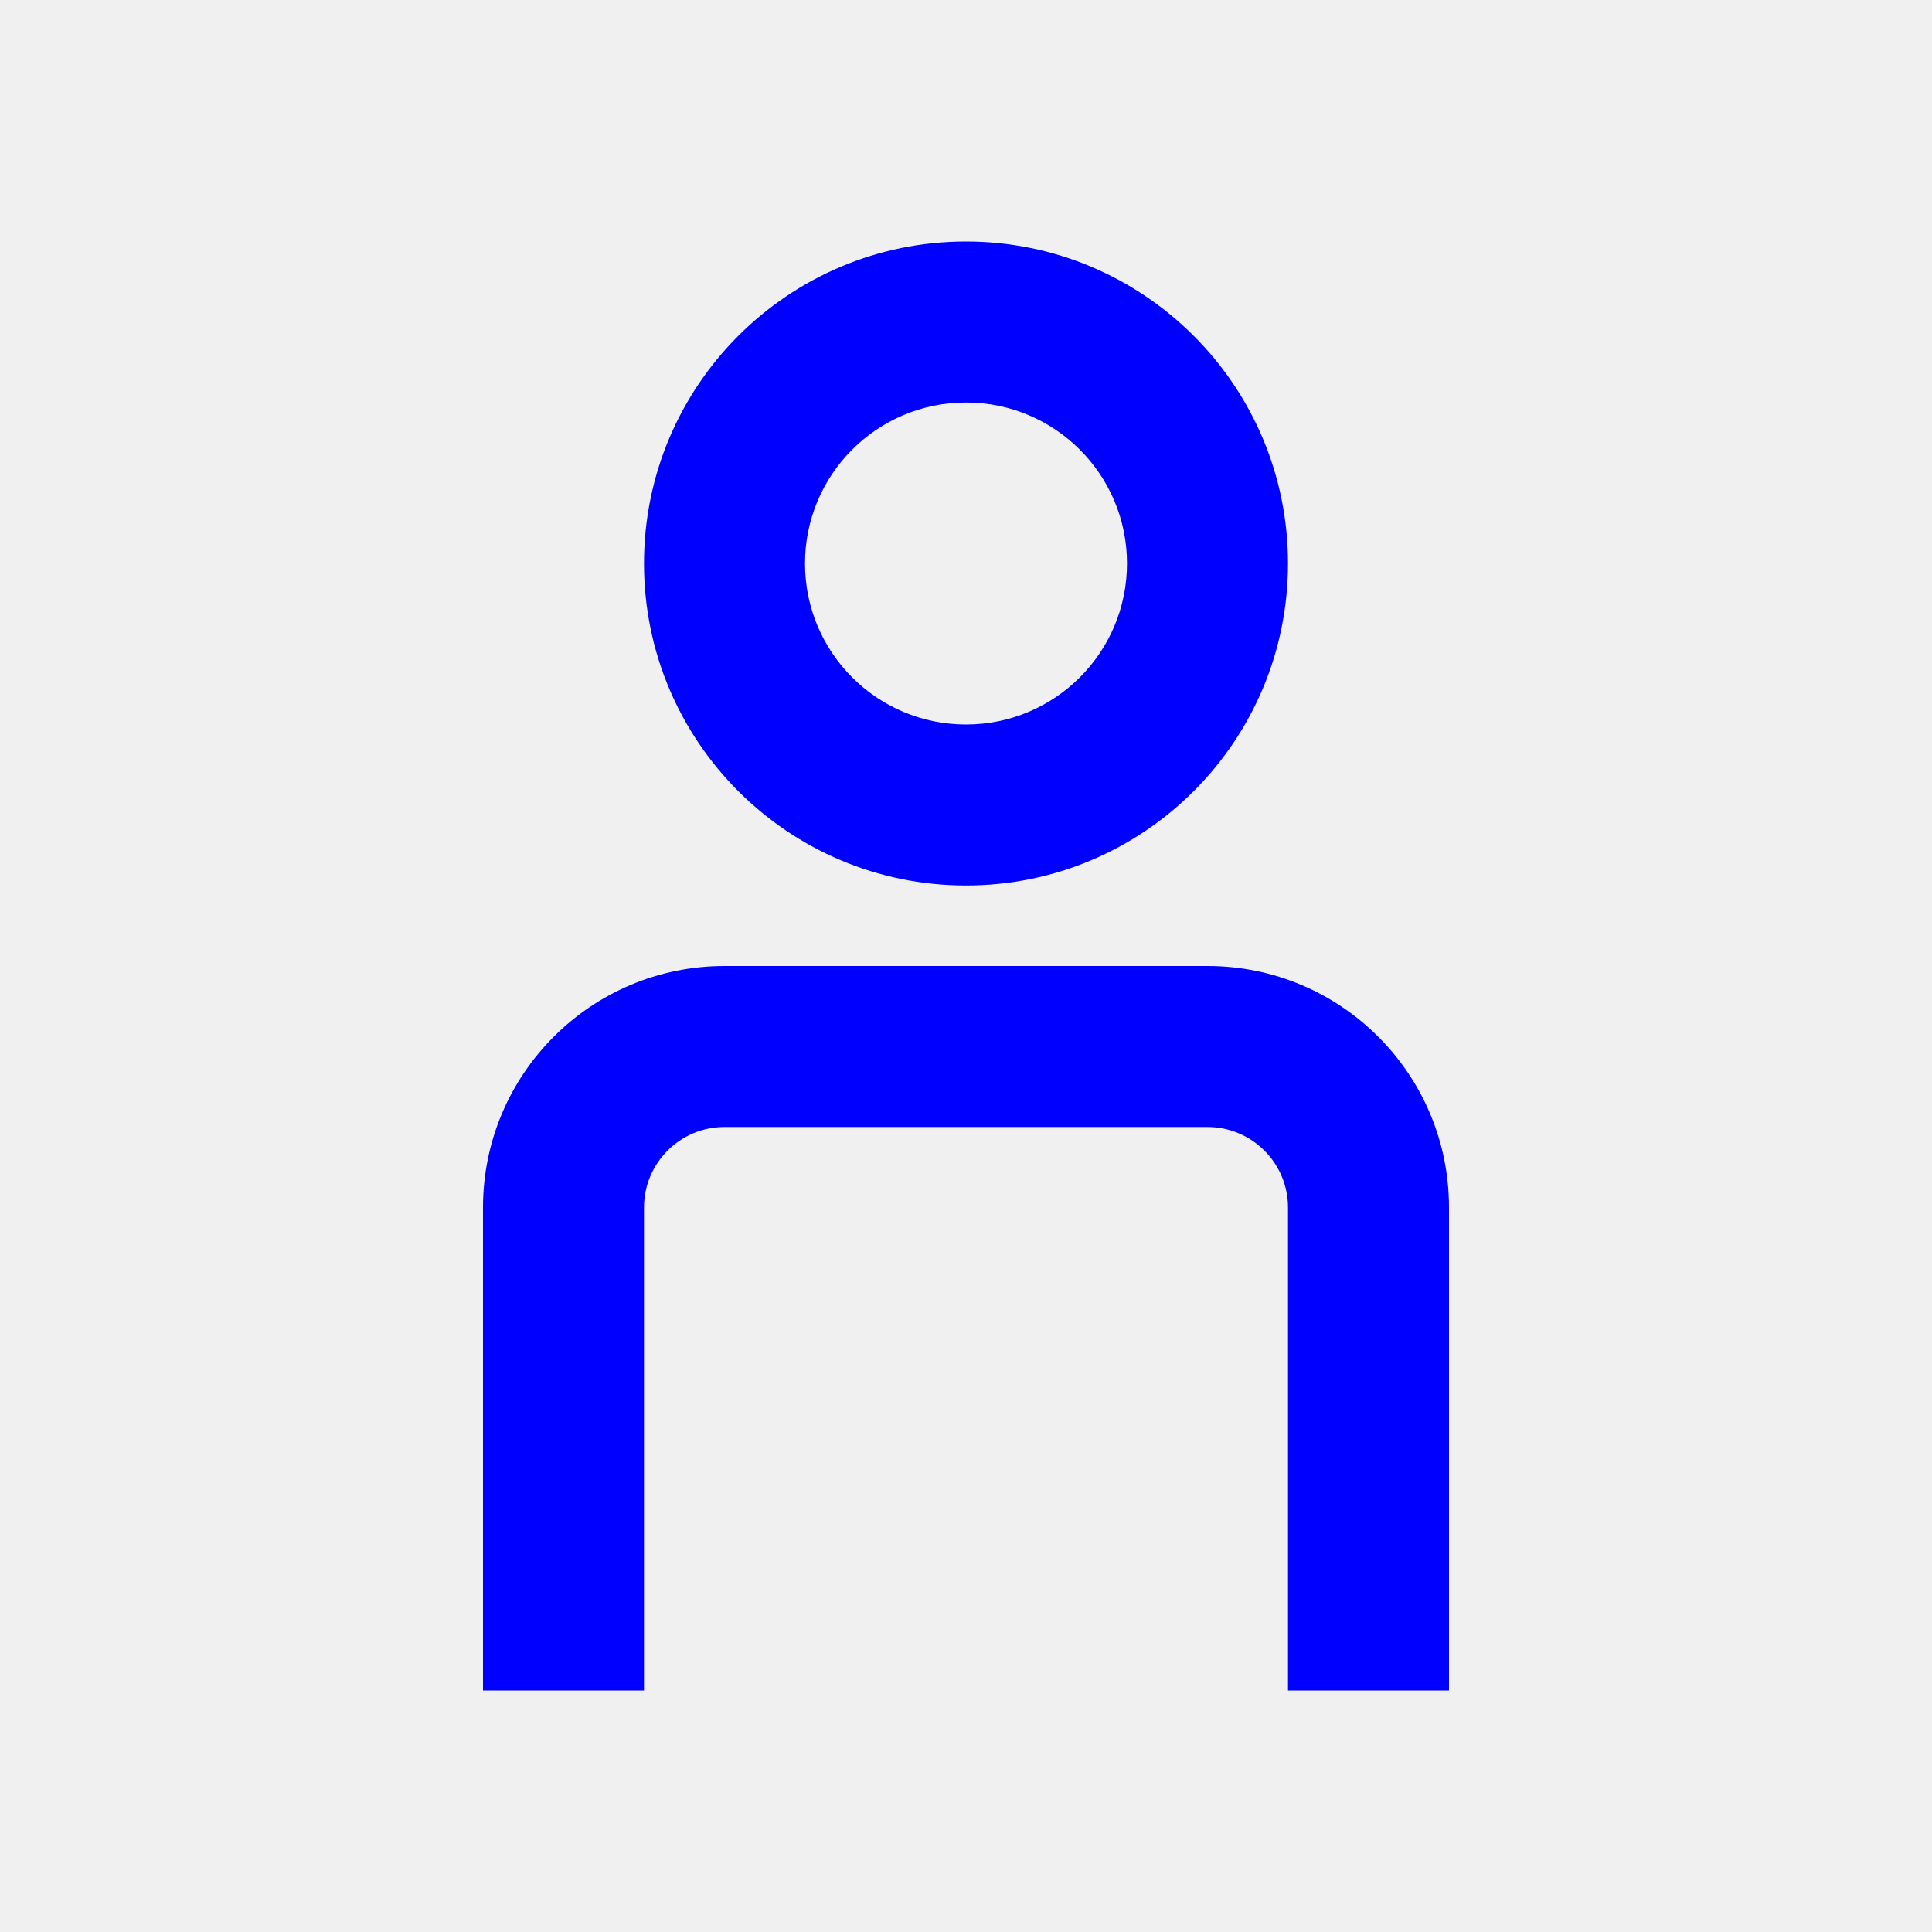
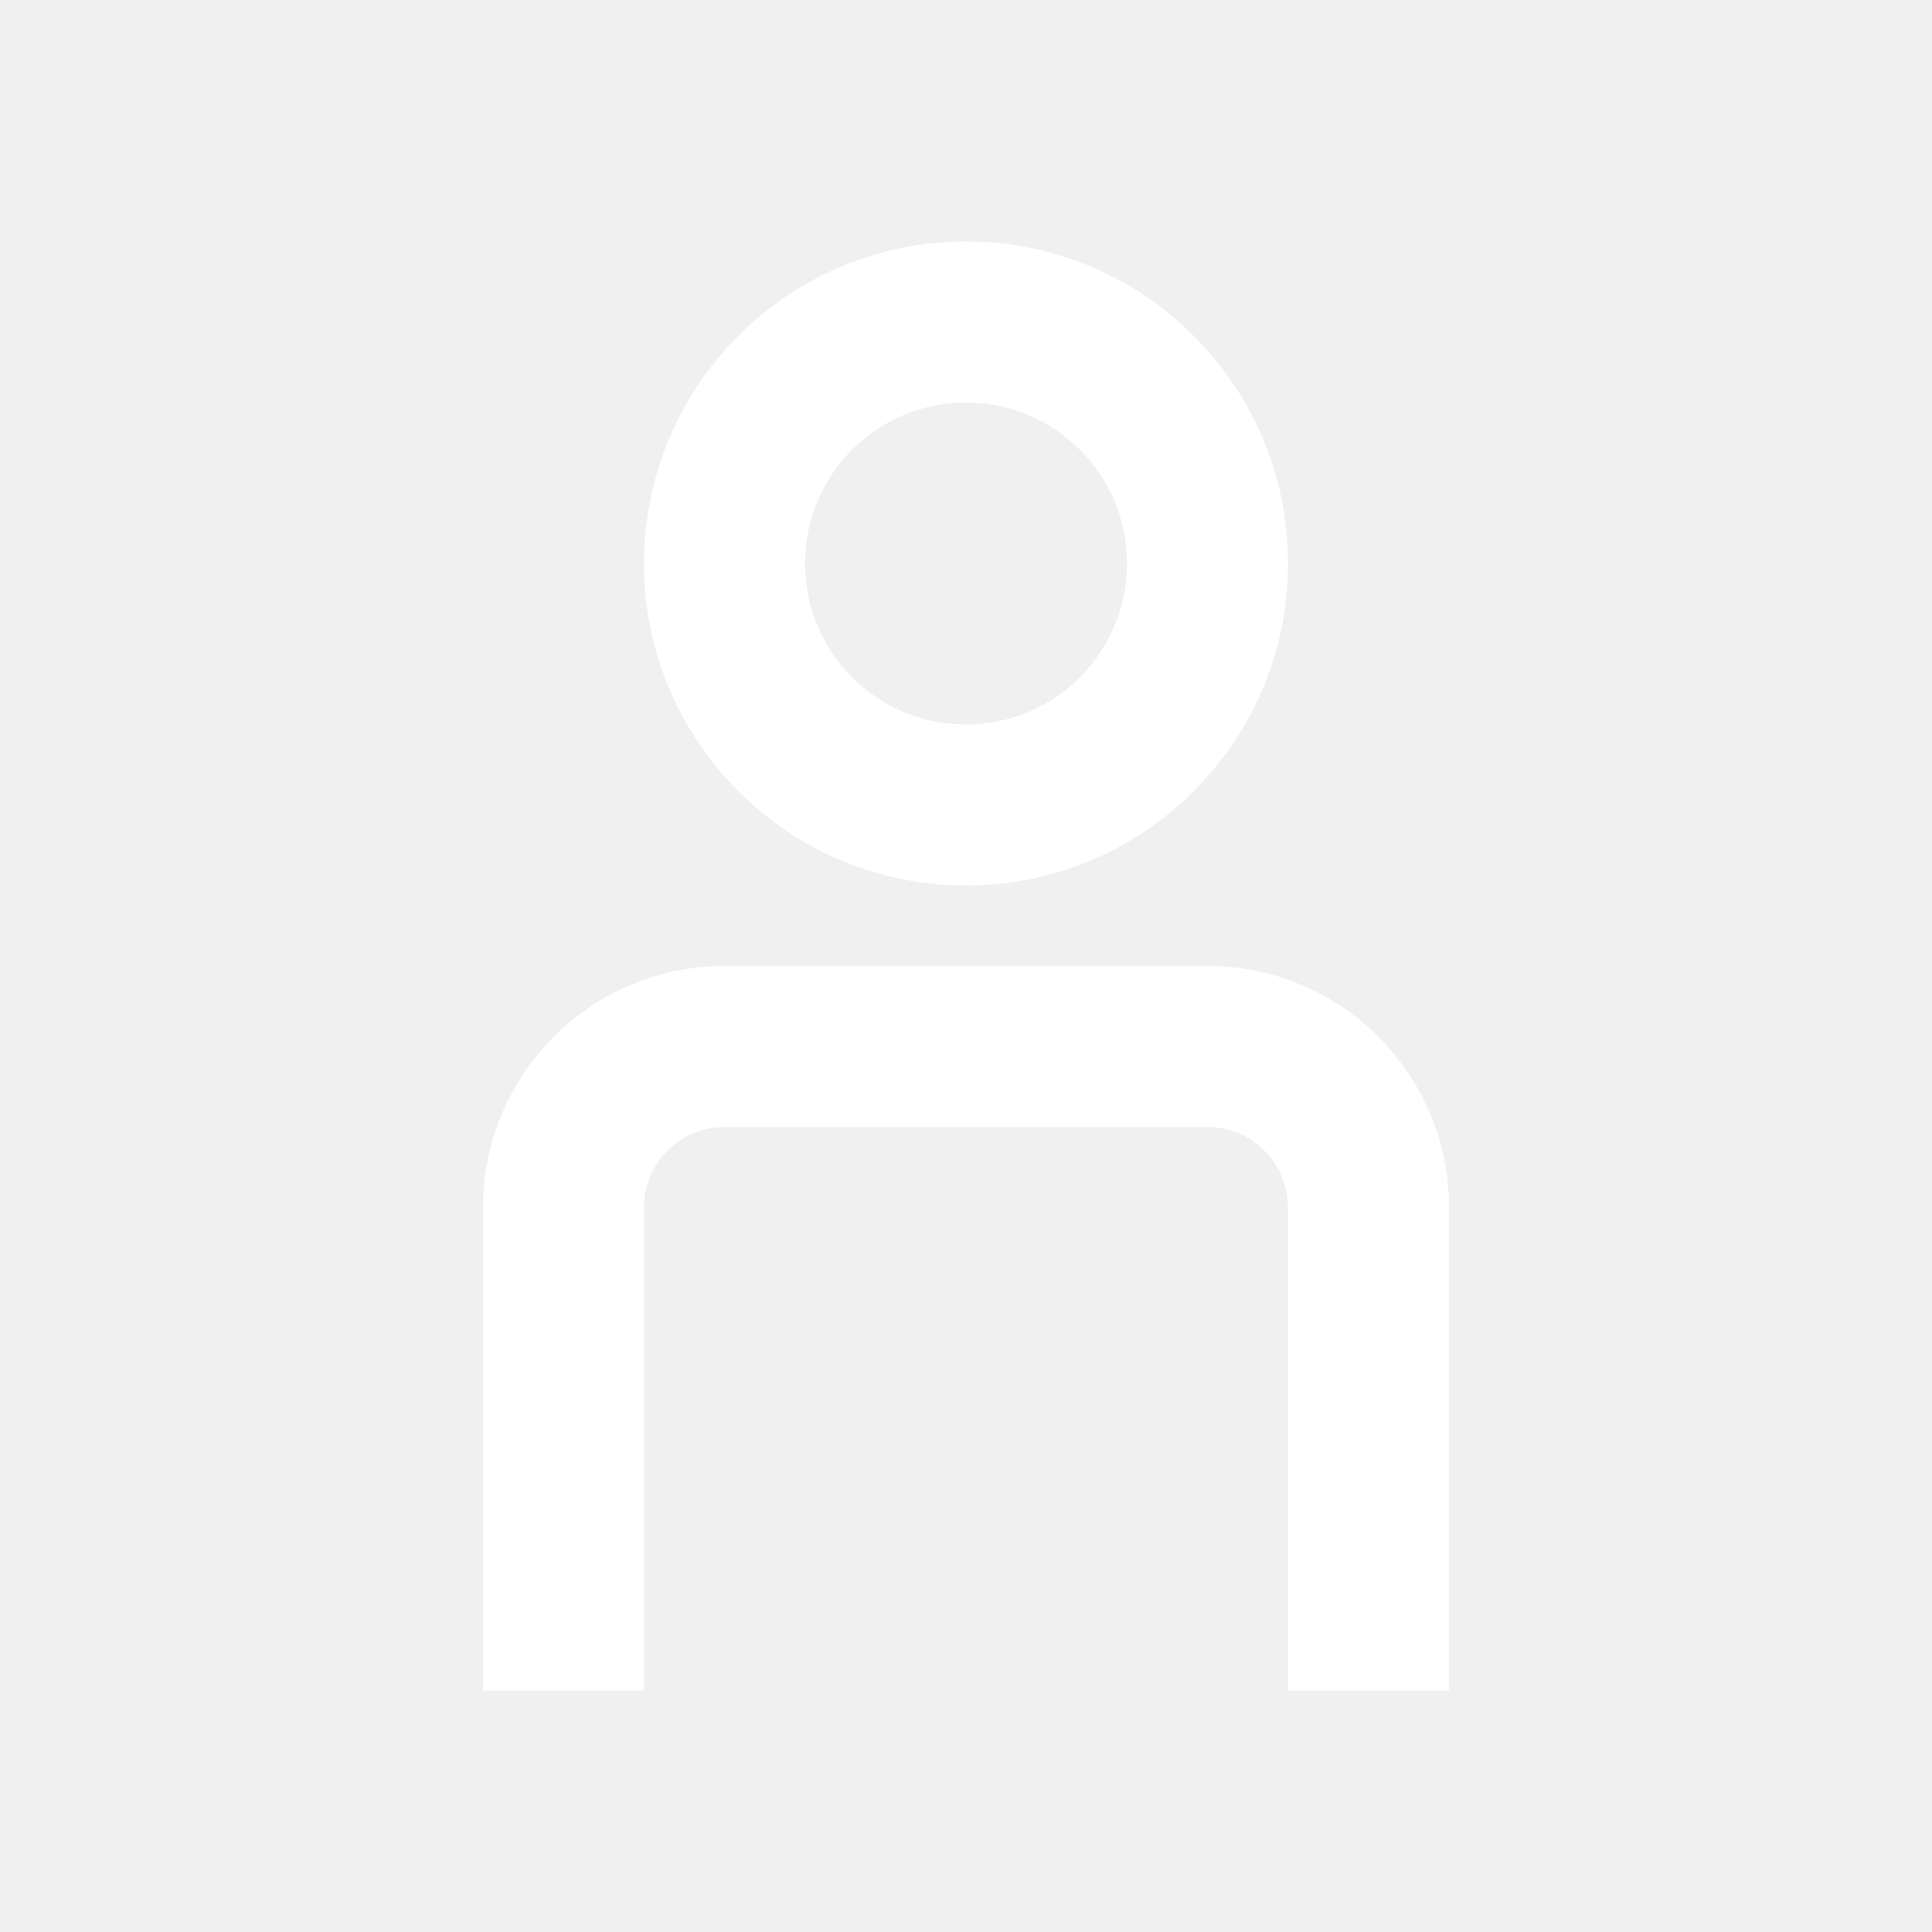
<svg xmlns="http://www.w3.org/2000/svg" width="24" height="24" viewBox="0 0 24 24" fill="none">
-   <path fill-rule="evenodd" clip-rule="evenodd" d="M16 7C16 9.209 14.209 11 12 11C9.791 11 8 9.209 8 7C8 4.791 9.791 3 12 3C14.209 3 16 4.791 16 7ZM14 7C14 8.105 13.105 9 12 9C10.895 9 10 8.105 10 7C10 5.895 10.895 5 12 5C13.105 5 14 5.895 14 7Z" fill="blue" />
-   <path d="M16 15C16 14.448 15.552 14 15 14H9C8.448 14 8 14.448 8 15V21H6V15C6 13.343 7.343 12 9 12H15C16.657 12 18 13.343 18 15V21H16V15Z" fill="blue" />
+   <path fill-rule="evenodd" clip-rule="evenodd" d="M16 7C16 9.209 14.209 11 12 11C9.791 11 8 9.209 8 7C8 4.791 9.791 3 12 3C14.209 3 16 4.791 16 7ZM14 7C14 8.105 13.105 9 12 9C10.895 9 10 8.105 10 7C10 5.895 10.895 5 12 5C13.105 5 14 5.895 14 7Z" fill="white" />
+   <path d="M16 15C16 14.448 15.552 14 15 14H9C8.448 14 8 14.448 8 15V21H6V15C6 13.343 7.343 12 9 12H15C16.657 12 18 13.343 18 15V21H16V15Z" fill="white" />
</svg>
